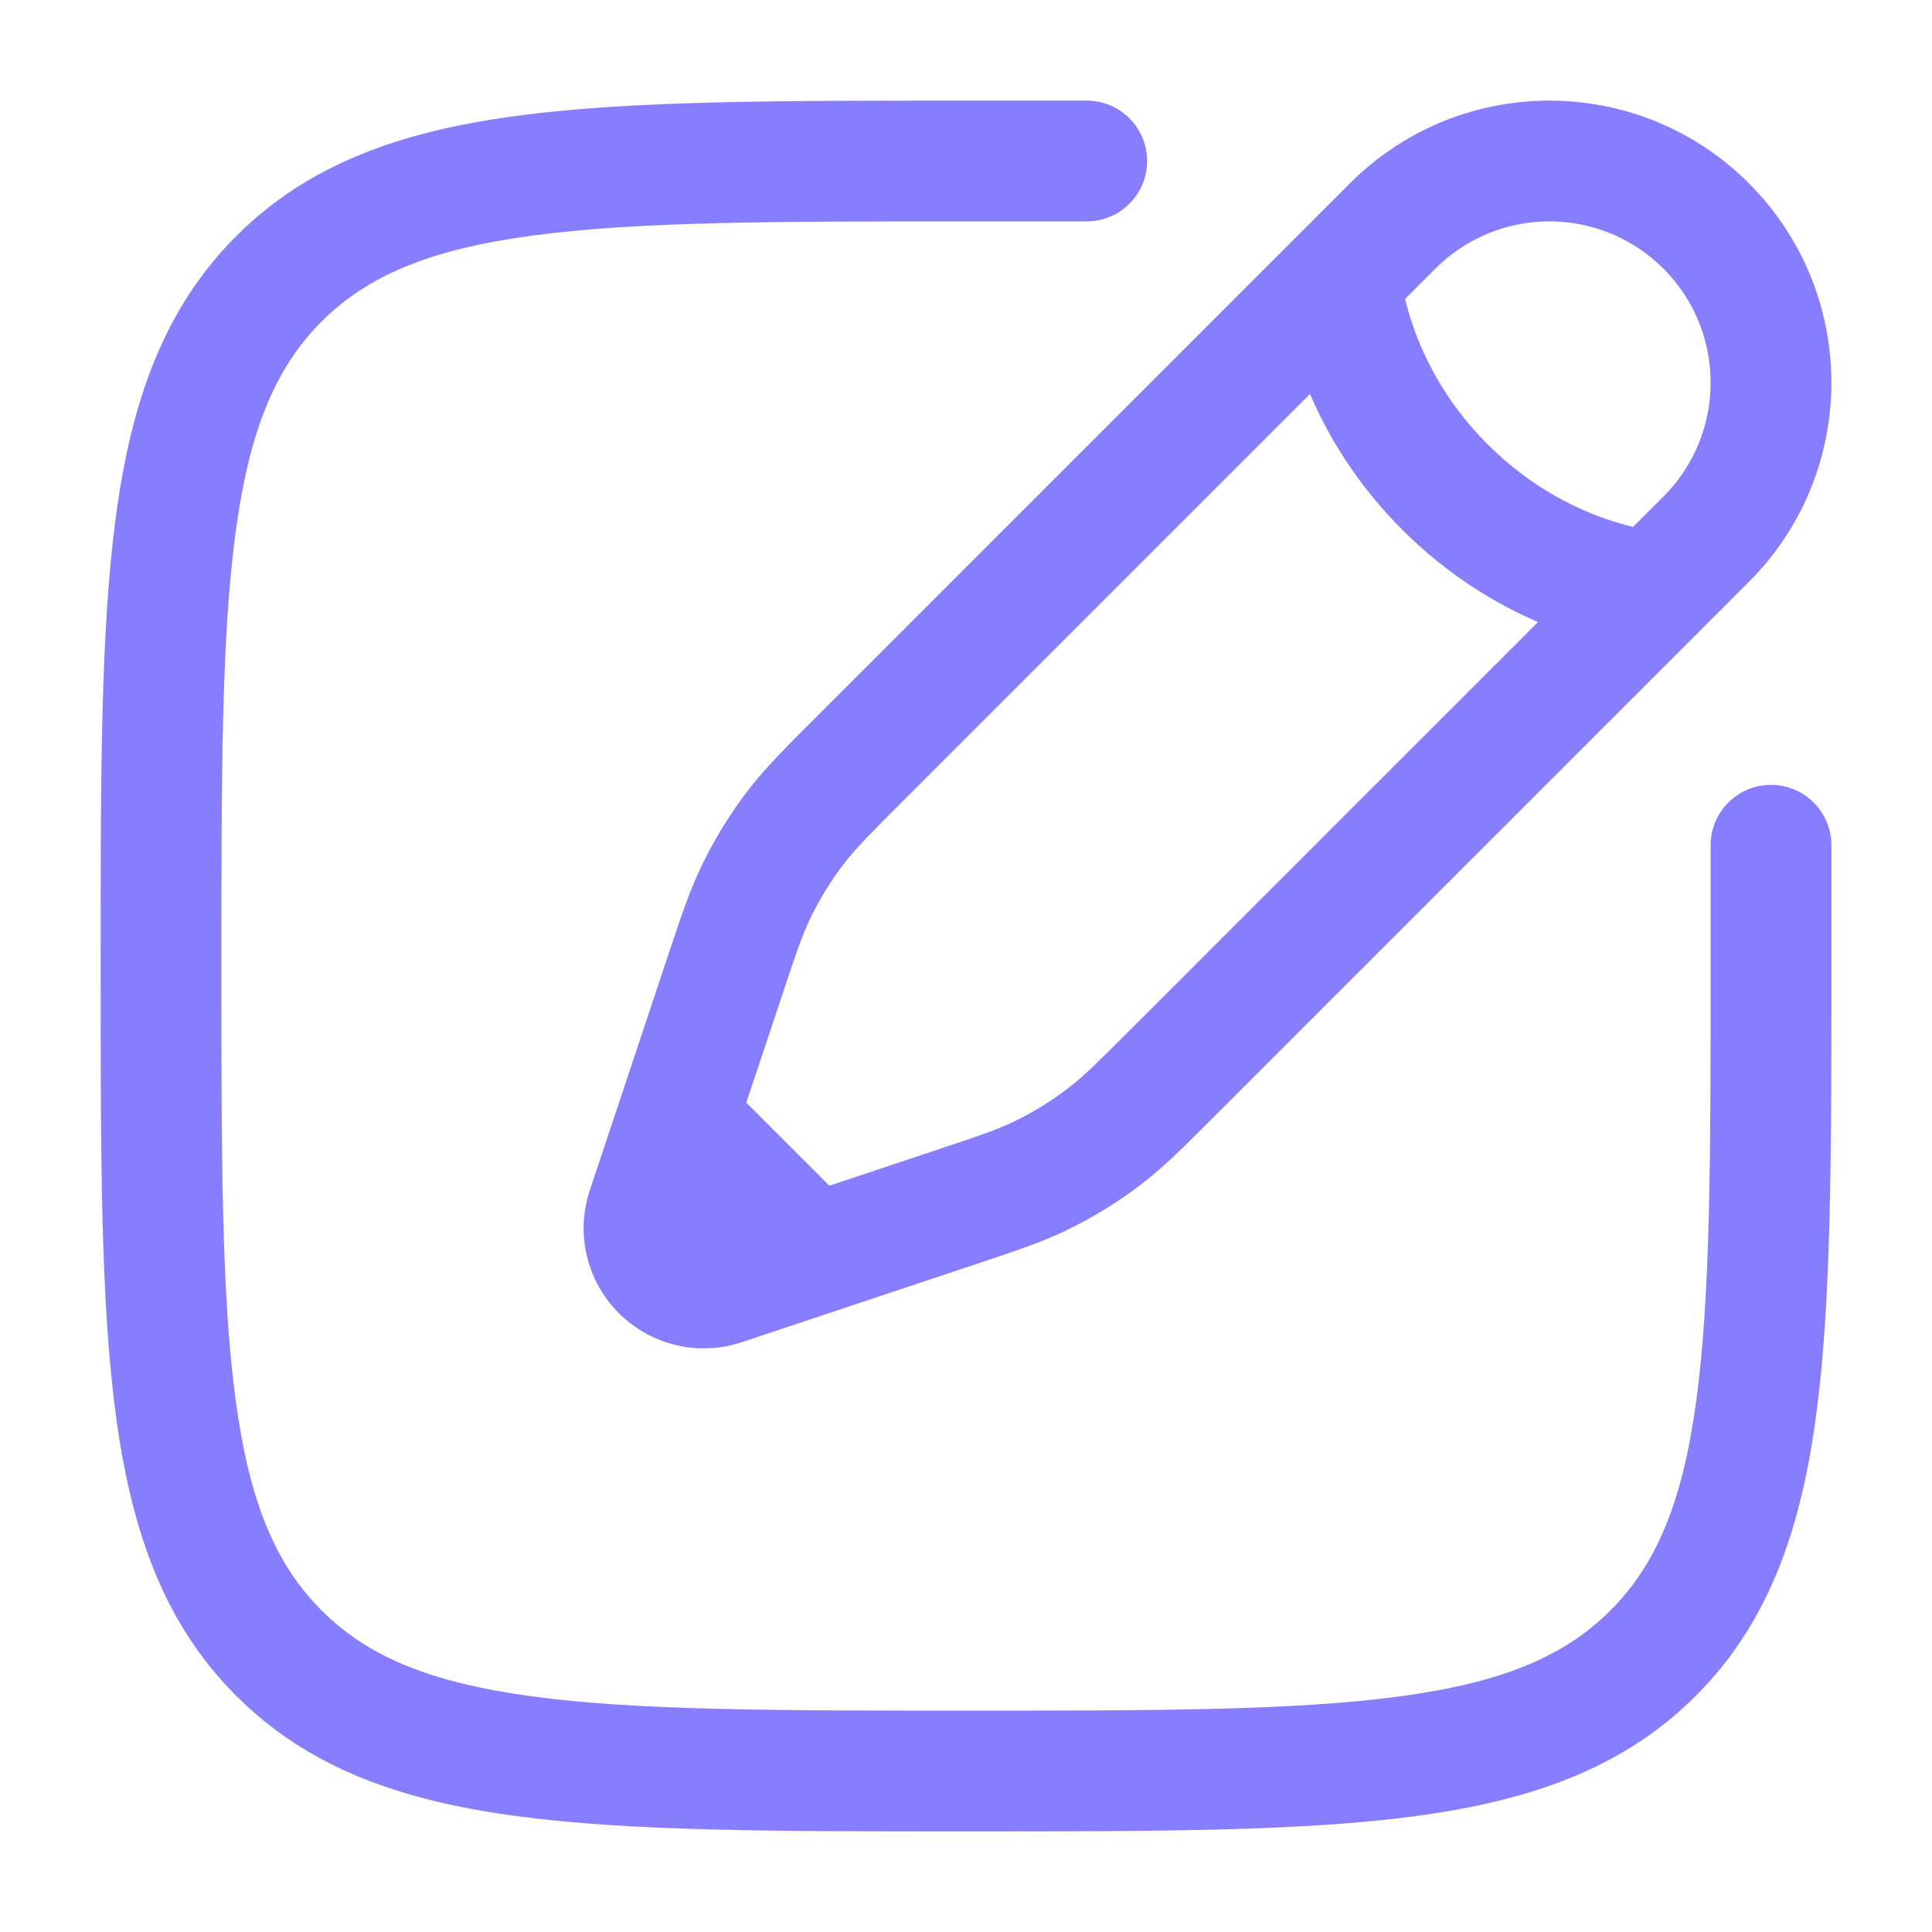
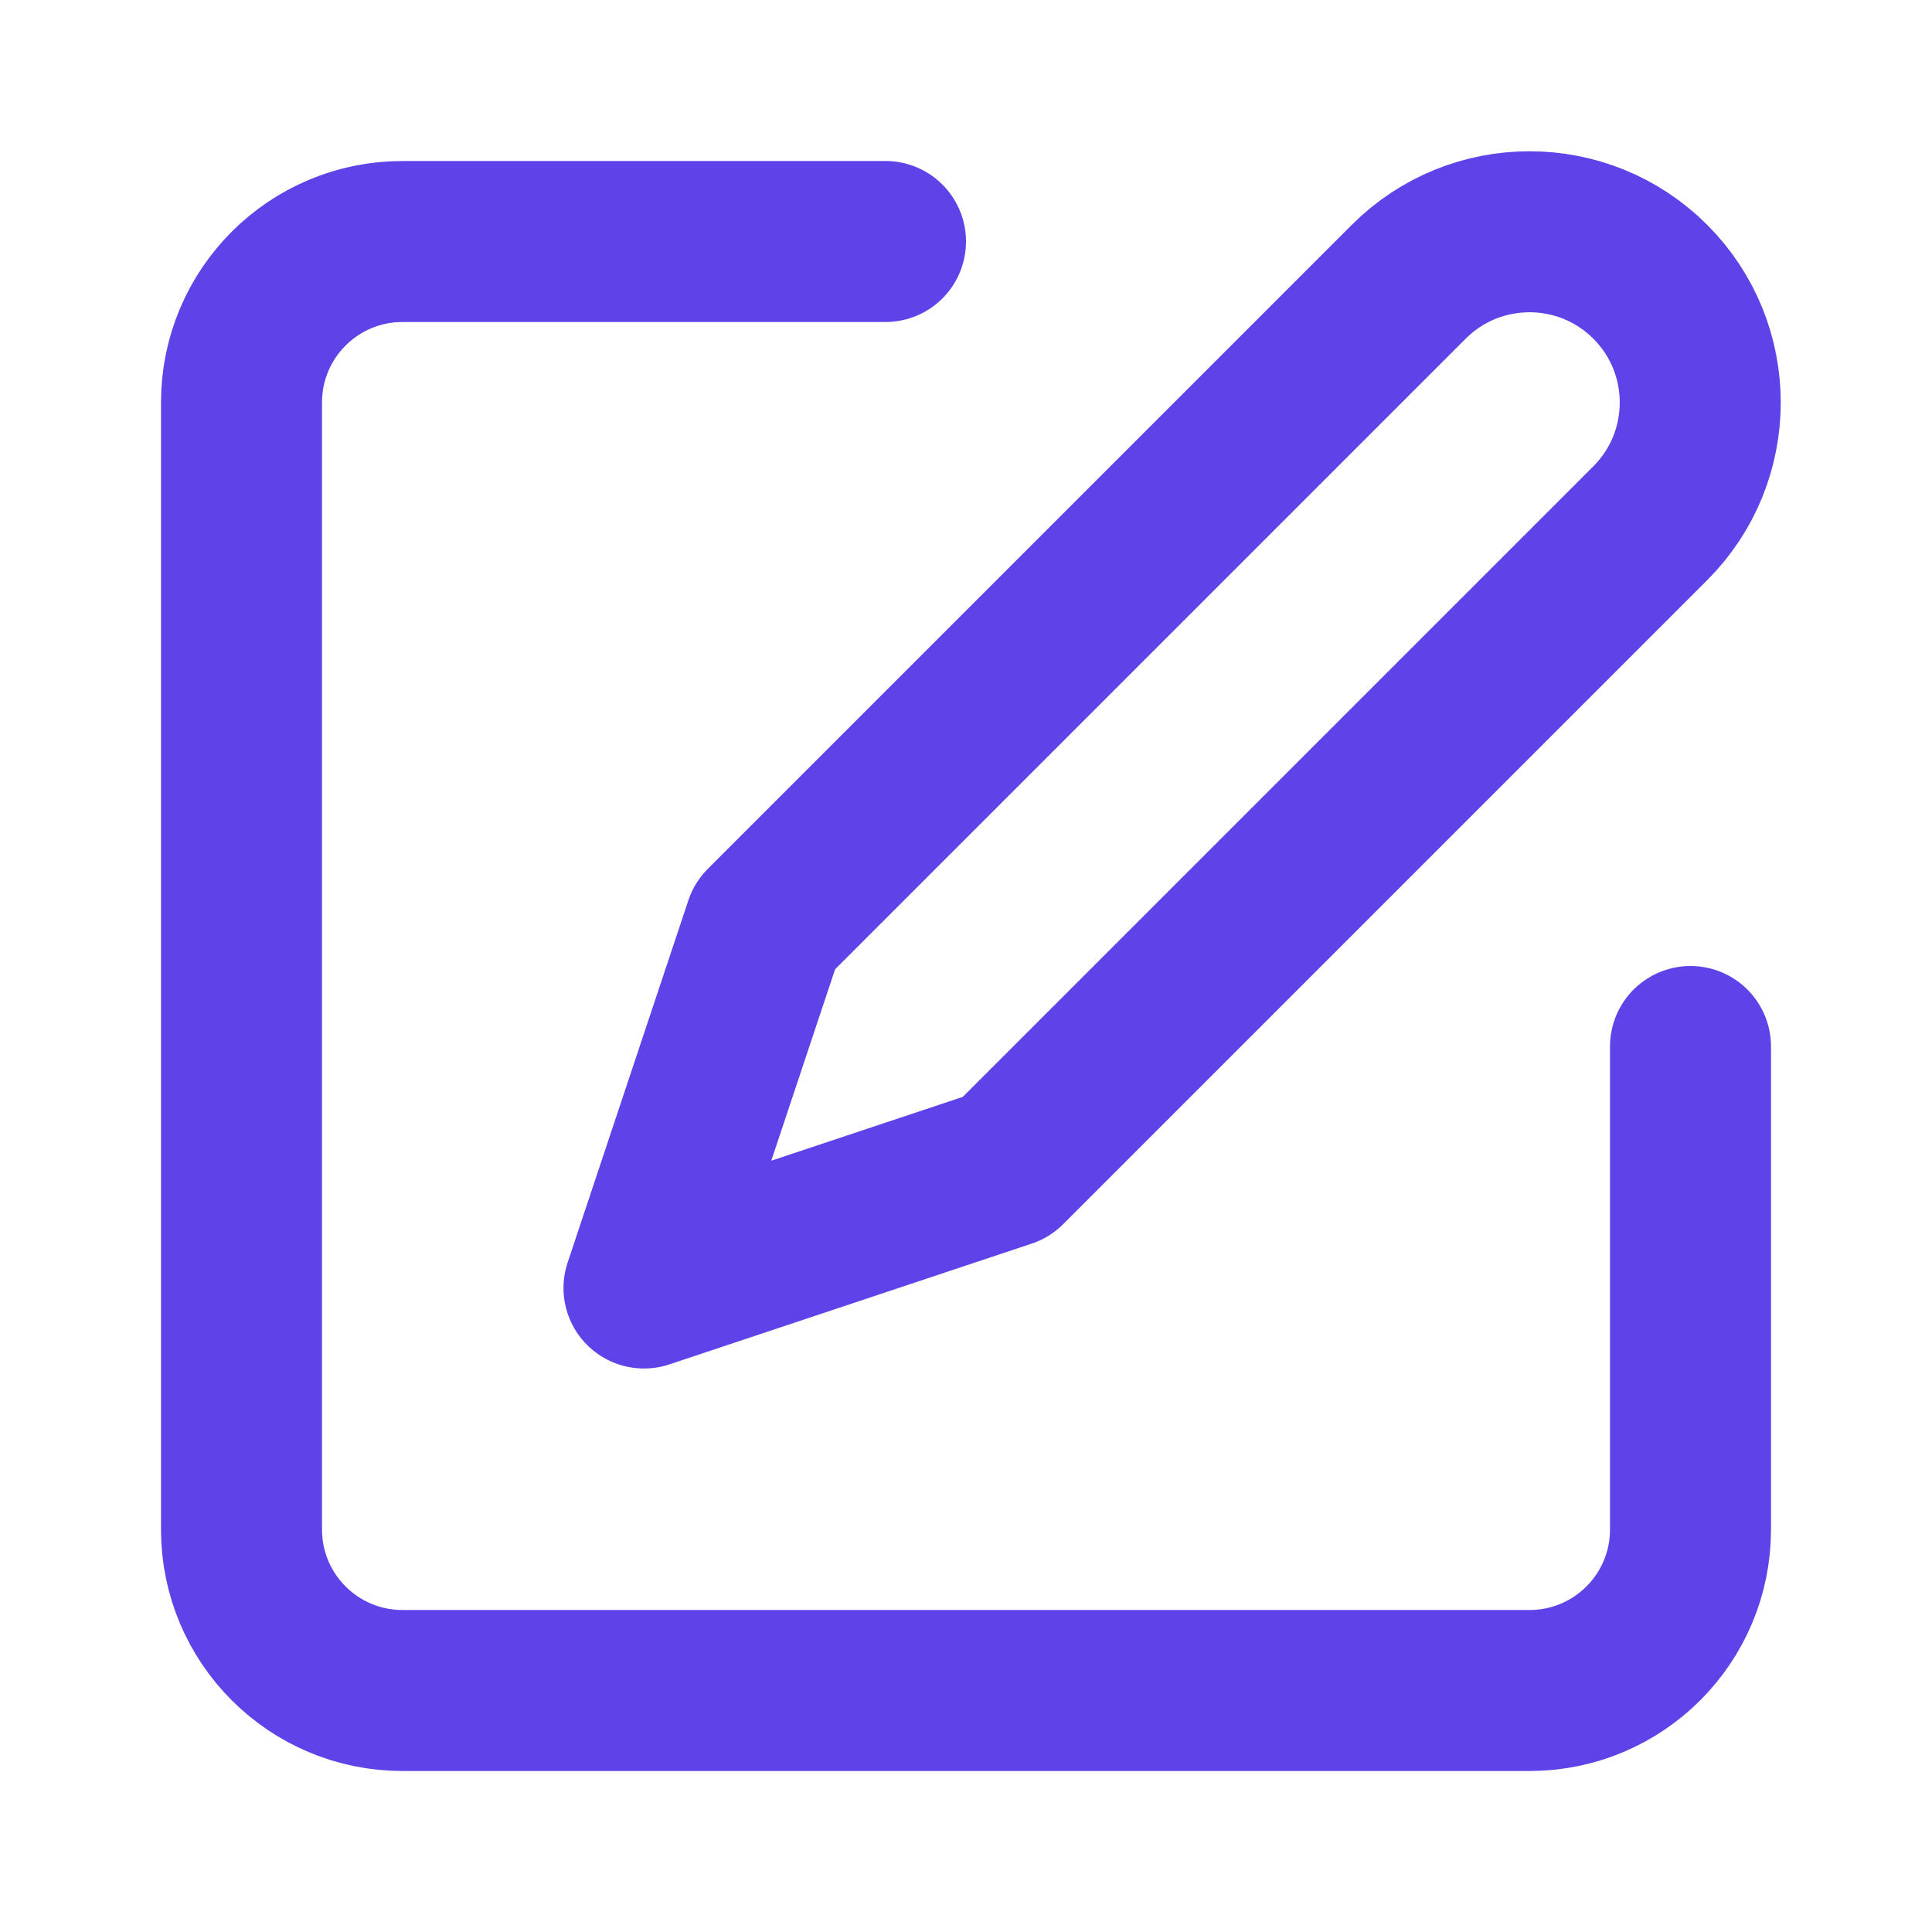
- <svg xmlns="http://www.w3.org/2000/svg" width="36" height="36" viewBox="0 0 36 36" fill="none">
-   <path fill-rule="evenodd" clip-rule="evenodd" d="M17.914 1.875H20.25C20.871 1.875 21.375 2.379 21.375 3C21.375 3.621 20.871 4.125 20.25 4.125H18C14.433 4.125 11.87 4.127 9.92 4.39C8.003 4.647 6.847 5.138 5.992 5.992C5.138 6.847 4.647 8.003 4.39 9.92C4.127 11.87 4.125 14.433 4.125 18C4.125 21.567 4.127 24.13 4.39 26.08C4.647 27.997 5.138 29.153 5.992 30.008C6.847 30.862 8.003 31.353 9.92 31.61C11.87 31.873 14.433 31.875 18 31.875C21.567 31.875 24.13 31.873 26.08 31.61C27.997 31.353 29.153 30.862 30.008 30.008C30.862 29.153 31.353 27.997 31.61 26.08C31.873 24.13 31.875 21.567 31.875 18V15.75C31.875 15.129 32.379 14.625 33 14.625C33.621 14.625 34.125 15.129 34.125 15.75V18.086C34.125 21.549 34.125 24.262 33.84 26.379C33.549 28.547 32.941 30.257 31.599 31.599C30.257 32.941 28.547 33.549 26.379 33.84C24.262 34.125 21.549 34.125 18.086 34.125H17.914C14.451 34.125 11.738 34.125 9.621 33.84C7.453 33.549 5.743 32.941 4.401 31.599C3.059 30.257 2.451 28.547 2.16 26.379C1.875 24.262 1.875 21.549 1.875 18.086V17.914C1.875 14.451 1.875 11.738 2.16 9.621C2.451 7.453 3.059 5.743 4.401 4.401C5.743 3.059 7.453 2.451 9.621 2.16C11.738 1.875 14.451 1.875 17.914 1.875ZM25.156 3.414C27.208 1.362 30.534 1.362 32.586 3.414C34.638 5.466 34.638 8.792 32.586 10.844L22.614 20.816C22.057 21.373 21.708 21.722 21.319 22.026C20.86 22.384 20.364 22.69 19.839 22.94C19.393 23.153 18.925 23.309 18.178 23.558L13.821 25.01C13.017 25.278 12.13 25.069 11.531 24.469C10.931 23.87 10.722 22.983 10.99 22.179L12.442 17.822C12.691 17.075 12.847 16.607 13.06 16.161C13.31 15.636 13.616 15.14 13.974 14.681C14.278 14.292 14.627 13.943 15.184 13.386L25.156 3.414ZM30.995 5.005C29.822 3.832 27.92 3.832 26.747 5.005L26.182 5.57C26.216 5.714 26.264 5.885 26.33 6.076C26.545 6.696 26.952 7.512 27.72 8.28C28.488 9.048 29.304 9.455 29.924 9.67C30.115 9.736 30.286 9.784 30.43 9.818L30.995 9.253C32.168 8.08 32.168 6.178 30.995 5.005ZM28.658 11.591C27.884 11.258 26.982 10.724 26.129 9.871C25.276 9.018 24.742 8.116 24.409 7.342L16.826 14.925C16.201 15.55 15.957 15.798 15.748 16.065C15.491 16.395 15.271 16.751 15.091 17.129C14.945 17.434 14.833 17.764 14.554 18.603L13.906 20.546L15.454 22.094L17.397 21.446C18.236 21.167 18.566 21.055 18.871 20.909C19.249 20.729 19.605 20.509 19.935 20.252C20.202 20.044 20.45 19.799 21.075 19.174L28.658 11.591Z" fill="#877EFF" />
+ <svg xmlns="http://www.w3.org/2000/svg" width="26" height="26" viewBox="0 0 24 24" fill="none">
+   <path d="M11 3H5C3.895 3 3 3.895 3 5V19C3 20.105 3.895 21 5 21H19C20.105 21 21 20.105 21 19V13" stroke="#5f42e8" stroke-width="2" stroke-linecap="round" stroke-linejoin="round" style="" />
+   <path d="M9.5 11.5L17.5 3.5C18.328 2.672 19.672 2.672 20.5 3.5C21.328 4.328 21.328 5.672 20.5 6.5L12.5 14.5L8 16L9.5 11.5Z" stroke="#5f42e8" stroke-width="2" stroke-linecap="round" stroke-linejoin="round" style="" />
</svg>
